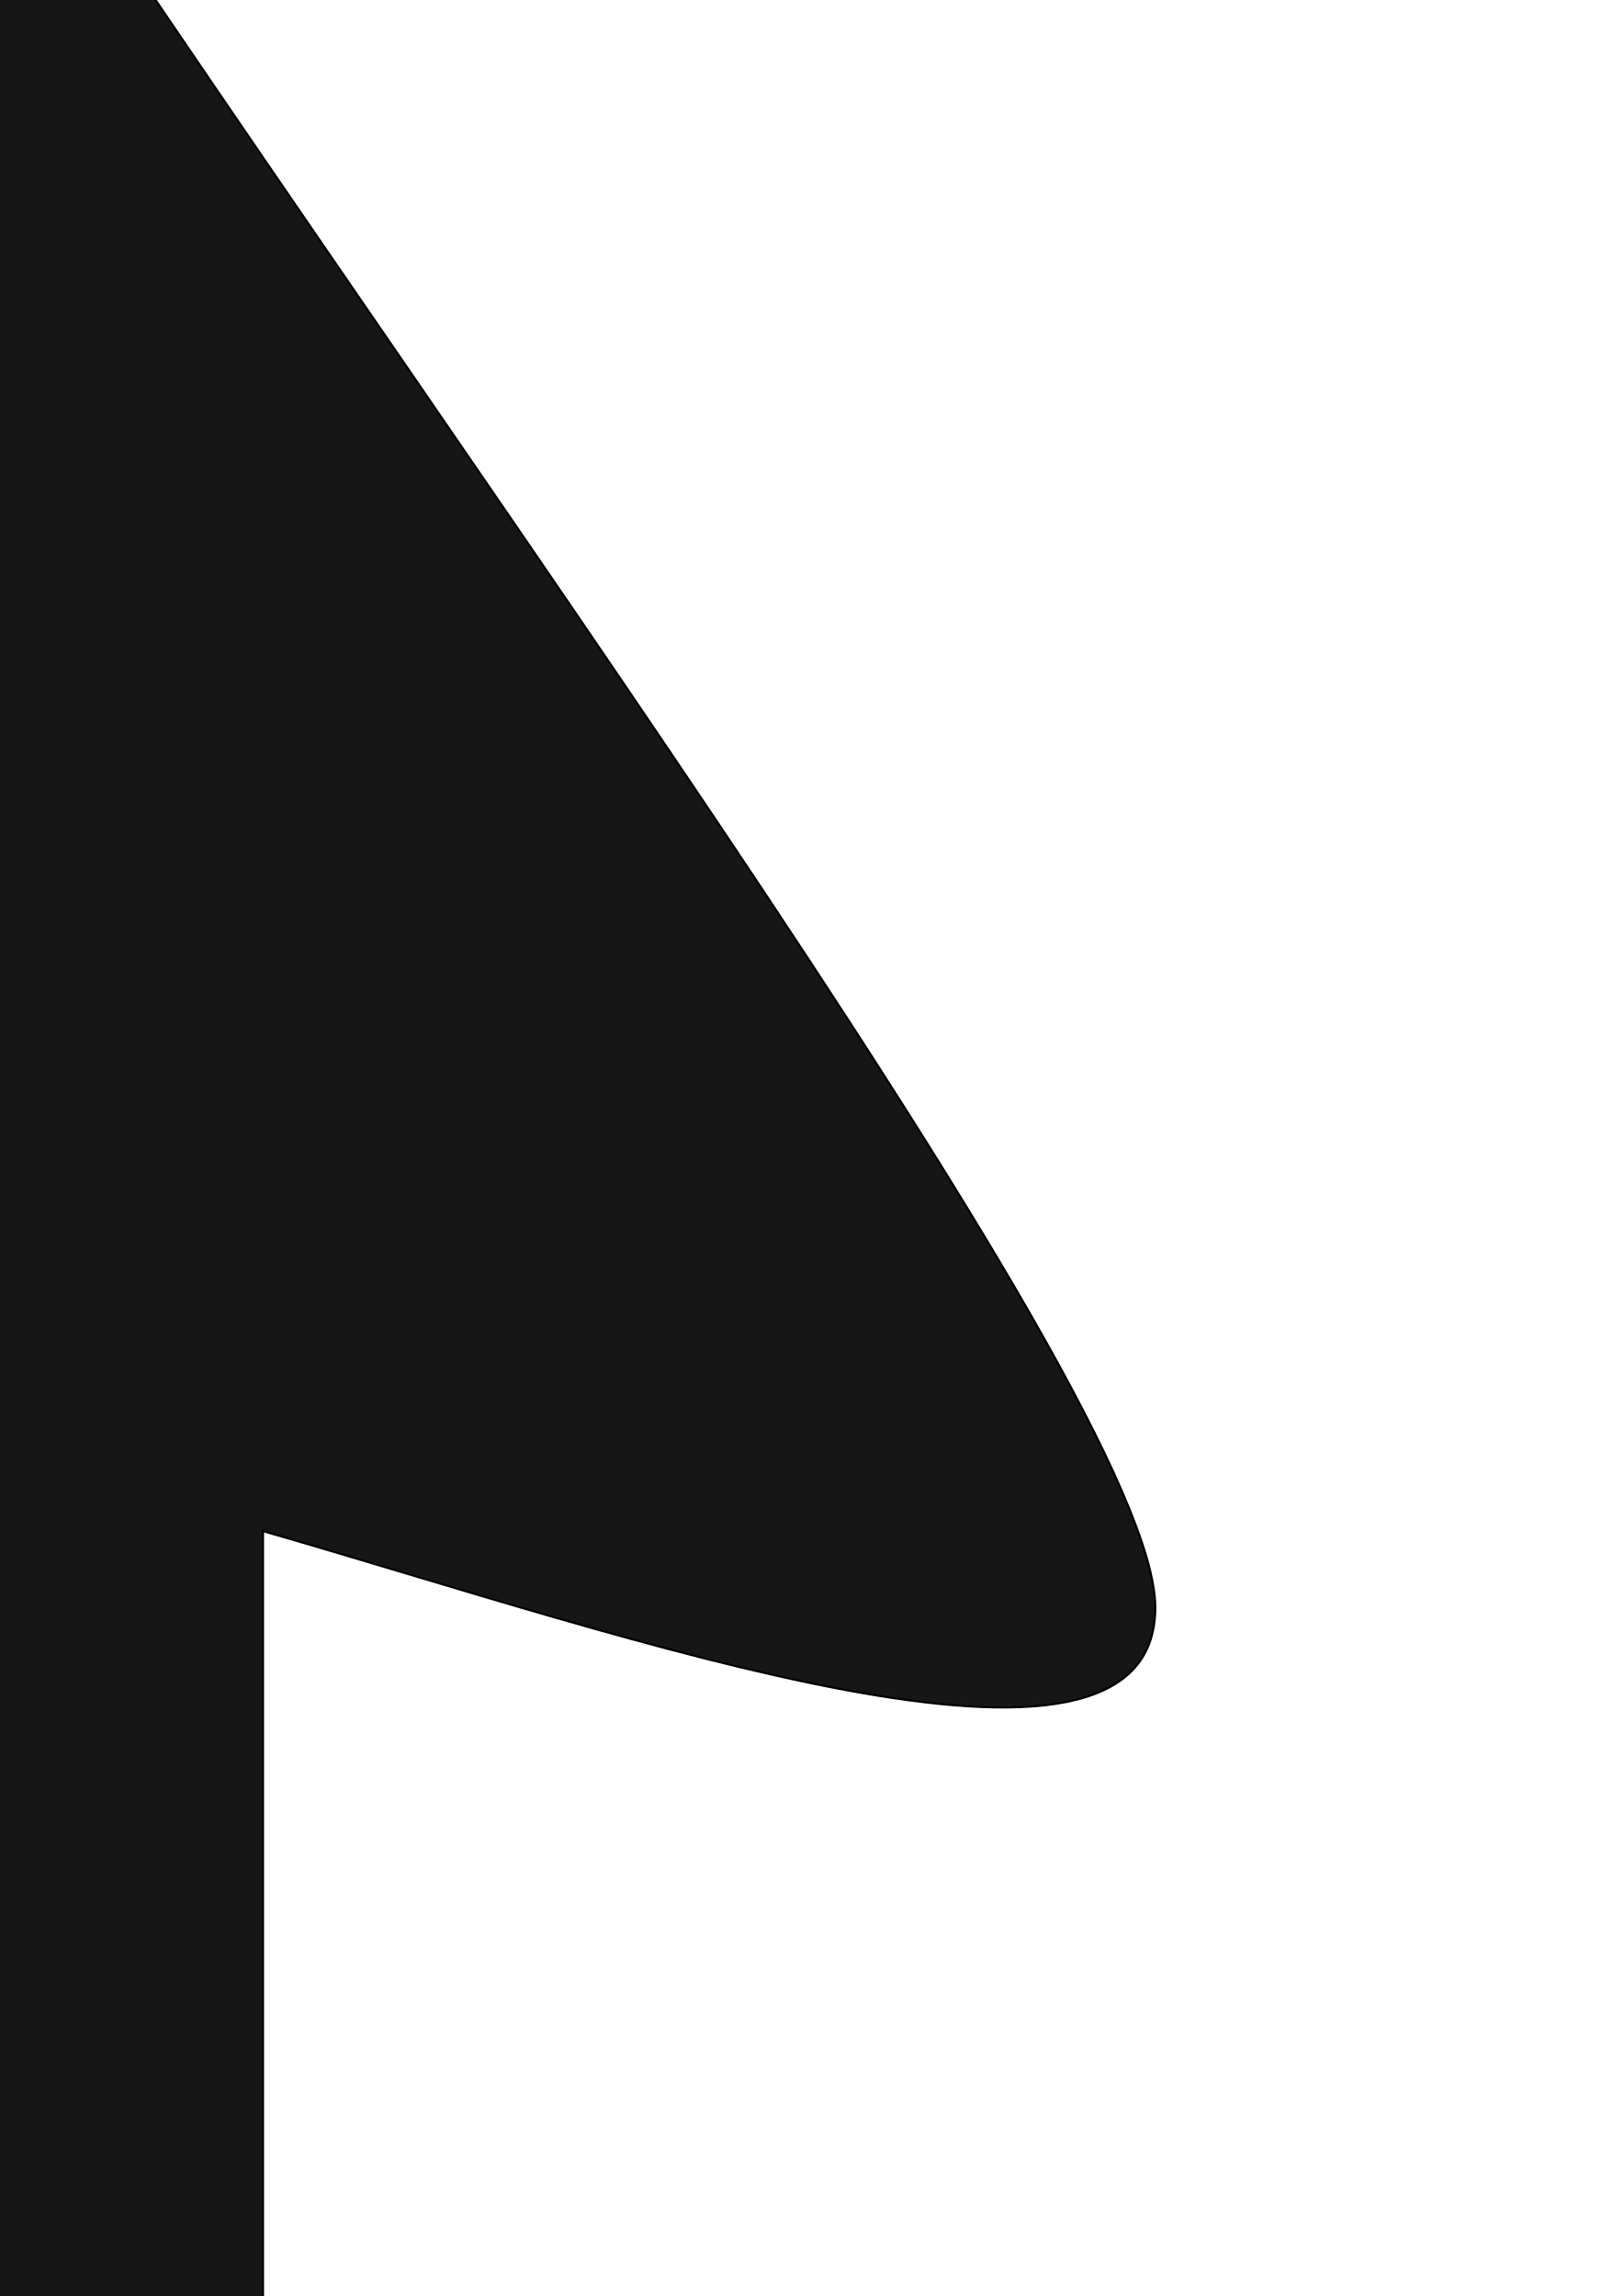
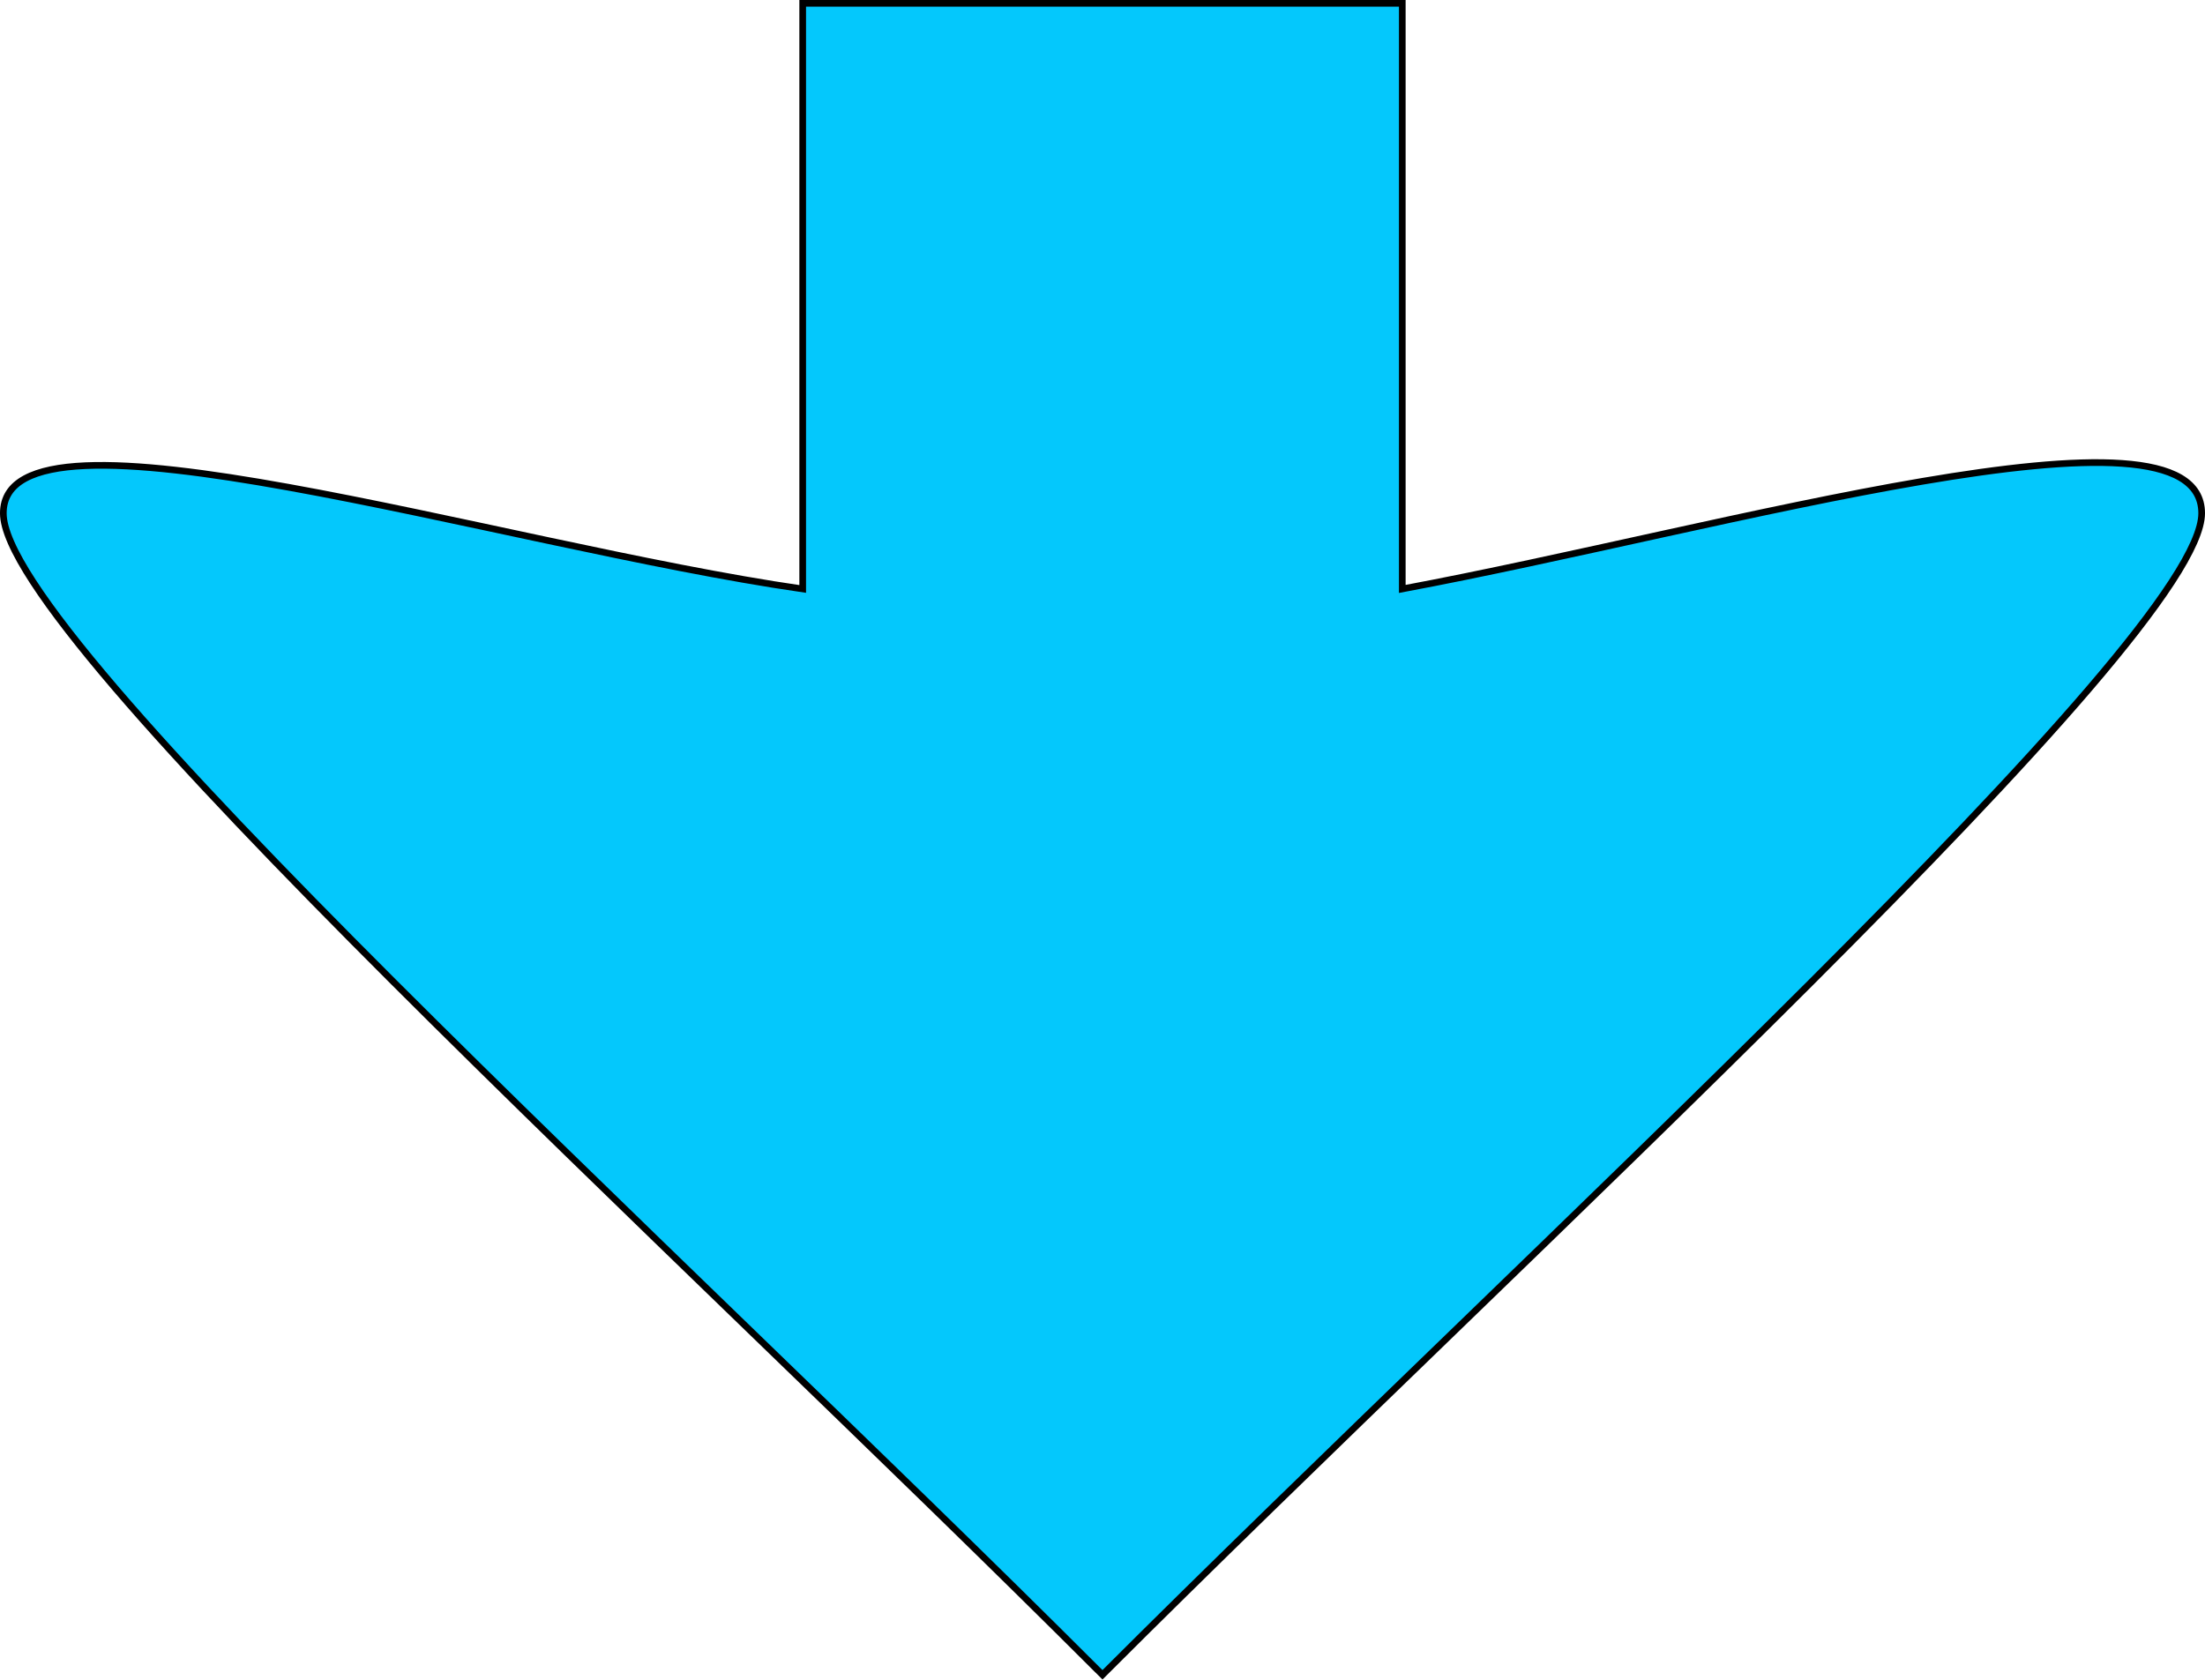
- <svg xmlns="http://www.w3.org/2000/svg" width="210mm" height="297mm" viewBox="0 0 210 297" version="1.1" id="svg902">
+ <svg xmlns="http://www.w3.org/2000/svg" width="87.577mm" height="66.715mm" viewBox="0 0 87.577 66.715" version="1.1" id="svg902">
  <defs id="defs896" />
-   <g id="layer1">
-     <path id="path1600" style="fill:#161616;fill-opacity:1;stroke:#000000;stroke-width:0.265px;stroke-linecap:butt;stroke-linejoin:miter;stroke-opacity:1" d="m -10.071,-43.37 c -60.964,93.917 -151.009,223.175 -151.009,251.311 0,28.136 63.926,0 108.215,-9.881 0,0 0,130.739 0,130.739 0,0 86.883,0 86.883,0 0,0 0,-130.739 0,-130.739 46.7,13.44 115.401,38.017 115.401,9.881 0,-28.136 -97.659,-158.06 -158.842,-252.302 0,0 -0.626,0.959 -0.626,0.959 0,0 -0.022,0.033 -0.022,0.033 z" />
-     <path id="path1600-8" style="fill:#161616;fill-opacity:1;stroke:#000000;stroke-width:0.265px;stroke-linecap:butt;stroke-linejoin:miter;stroke-opacity:1" d="m -234.589,202.667 c -60.964,55.685 -151.009,132.325 -151.009,149.008 0,16.682 63.926,0 108.215,-5.859 0,0 0,77.518 0,77.518 0,0 86.883,0 86.883,0 0,0 0,-77.518 0,-77.518 46.7,7.969 115.401,22.541 115.401,5.859 0,-16.682 -97.659,-93.717 -158.842,-149.596 0,0 -0.626,0.568 -0.626,0.568 0,0 -0.021,0.02 -0.021,0.02 z" />
-   </g>
+   <path id="path1600-4" style="fill:#04c8fc;fill-opacity:1;stroke:#000000;stroke-width:0.265px;stroke-linecap:butt;stroke-linejoin:miter;stroke-opacity:1" d="M 43.611,66.352 C 26.901,49.641 0.132,25.393 0.132,20.387 c 0,-5.006 19.61,1.25 31.749,3.008 V 0.132 h 23.814 V 23.394 c 12.8,-2.391 31.75,-8.014 31.75,-3.008 0,5.006 -26.887,29.373 -43.657,46.141 l -0.171,-0.171 -0.007,-0.007 z" />
</svg>
